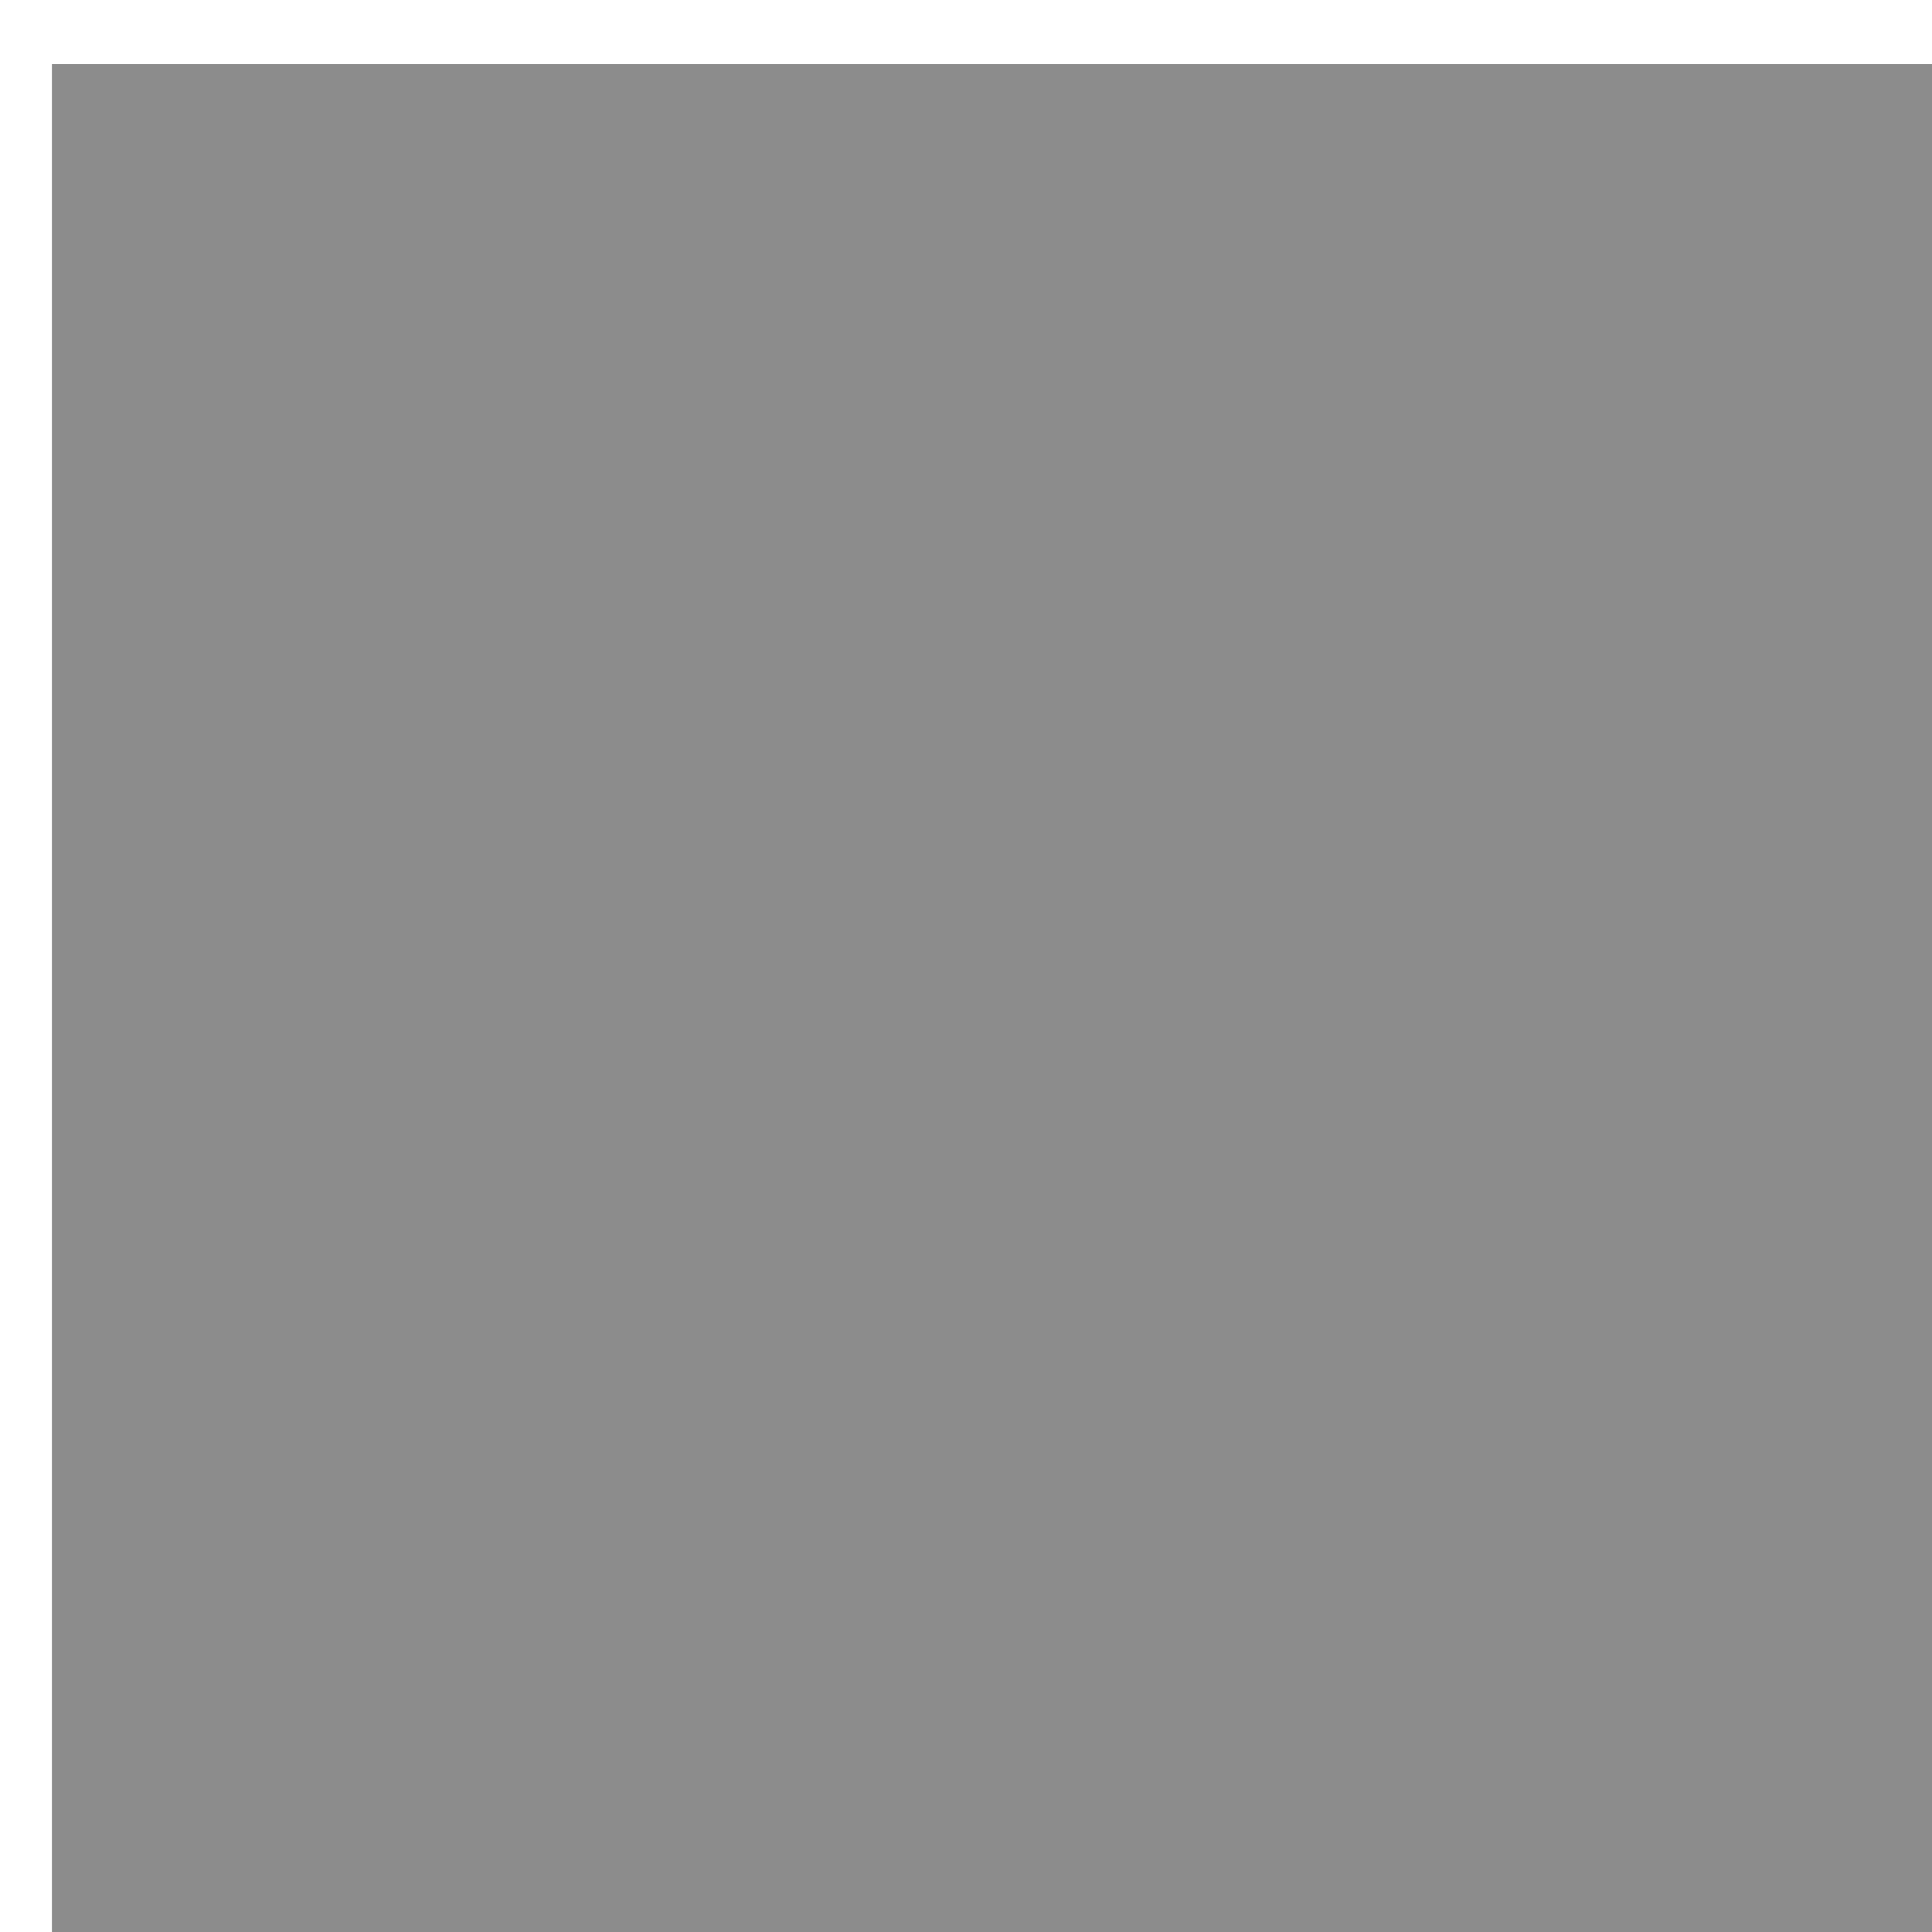
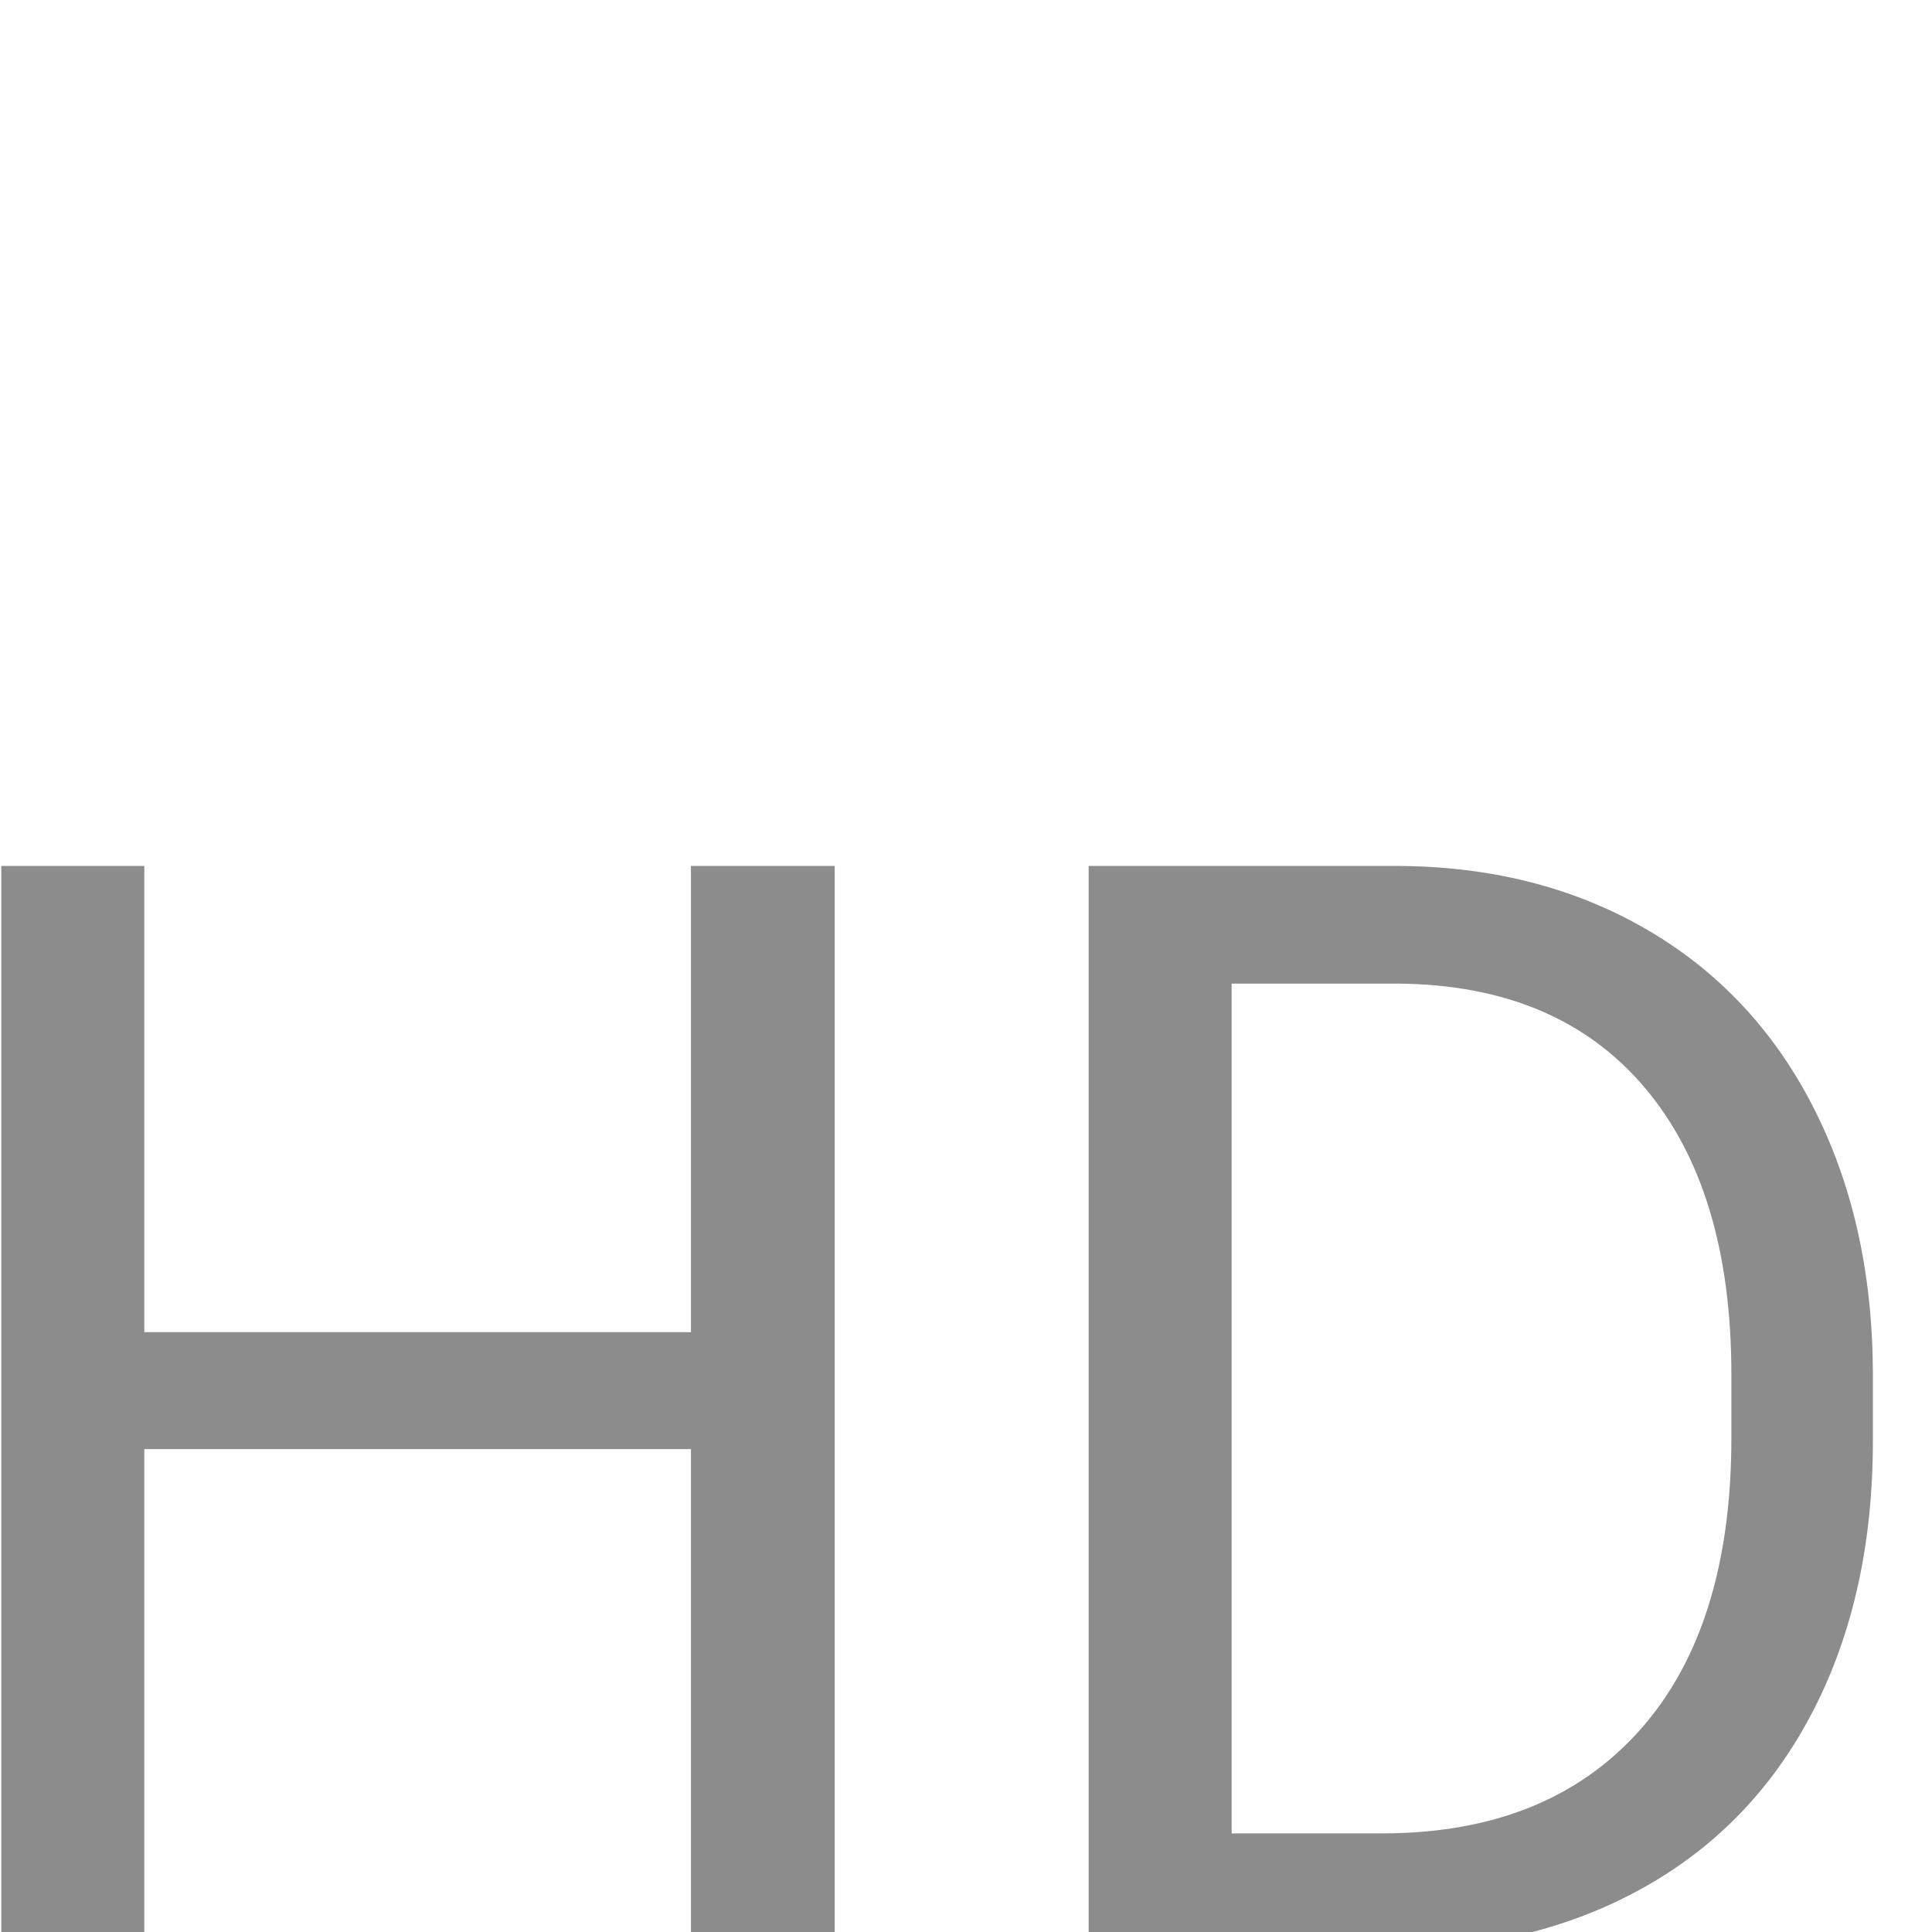
- <svg xmlns="http://www.w3.org/2000/svg" width="24" height="24" viewBox="0 0 24 24" version="1.1">
+ <svg xmlns="http://www.w3.org/2000/svg" width="24" height="24" viewBox="0 0 950 100" version="1.1">
  <g id="Page-1" stroke="none" stroke-width="1" fill="none" fill-rule="evenodd">
    <g id="Desktop-HD" transform="translate(-268, -259)" fill="#8C8C8C">
      <path d="M678.435,793 L607.756,793 L607.756,546.54 L338.958,546.54 L338.958,793 L268.645,793 L268.645,259.797 L338.958,259.797 L338.958,489.045 L607.756,489.045 L607.756,259.797 L678.435,259.797 L678.435,793 Z M803.313,793 L803.313,259.797 L953.826,259.797 C1000.213,259.797 1041.228,270.051 1076.873,290.559 C1112.517,311.067 1140.044,340.241 1159.453,378.083 C1178.862,415.925 1188.689,459.382 1188.933,508.454 L1188.933,542.512 C1188.933,592.805 1179.229,636.872 1159.819,674.714 C1140.41,712.556 1112.7,741.608 1076.689,761.872 C1040.679,782.136 998.748,792.512 950.896,793 L803.313,793 Z M873.625,317.658 L873.625,735.505 L947.6,735.505 C1001.8,735.505 1043.974,718.659 1074.126,684.968 C1104.277,651.276 1119.353,603.303 1119.353,541.047 L1119.353,509.919 C1119.353,449.372 1105.132,402.314 1076.689,368.745 C1048.247,335.175 1007.903,318.146 955.657,317.658 L873.625,317.658 Z" id="HD" />
    </g>
  </g>
</svg>
